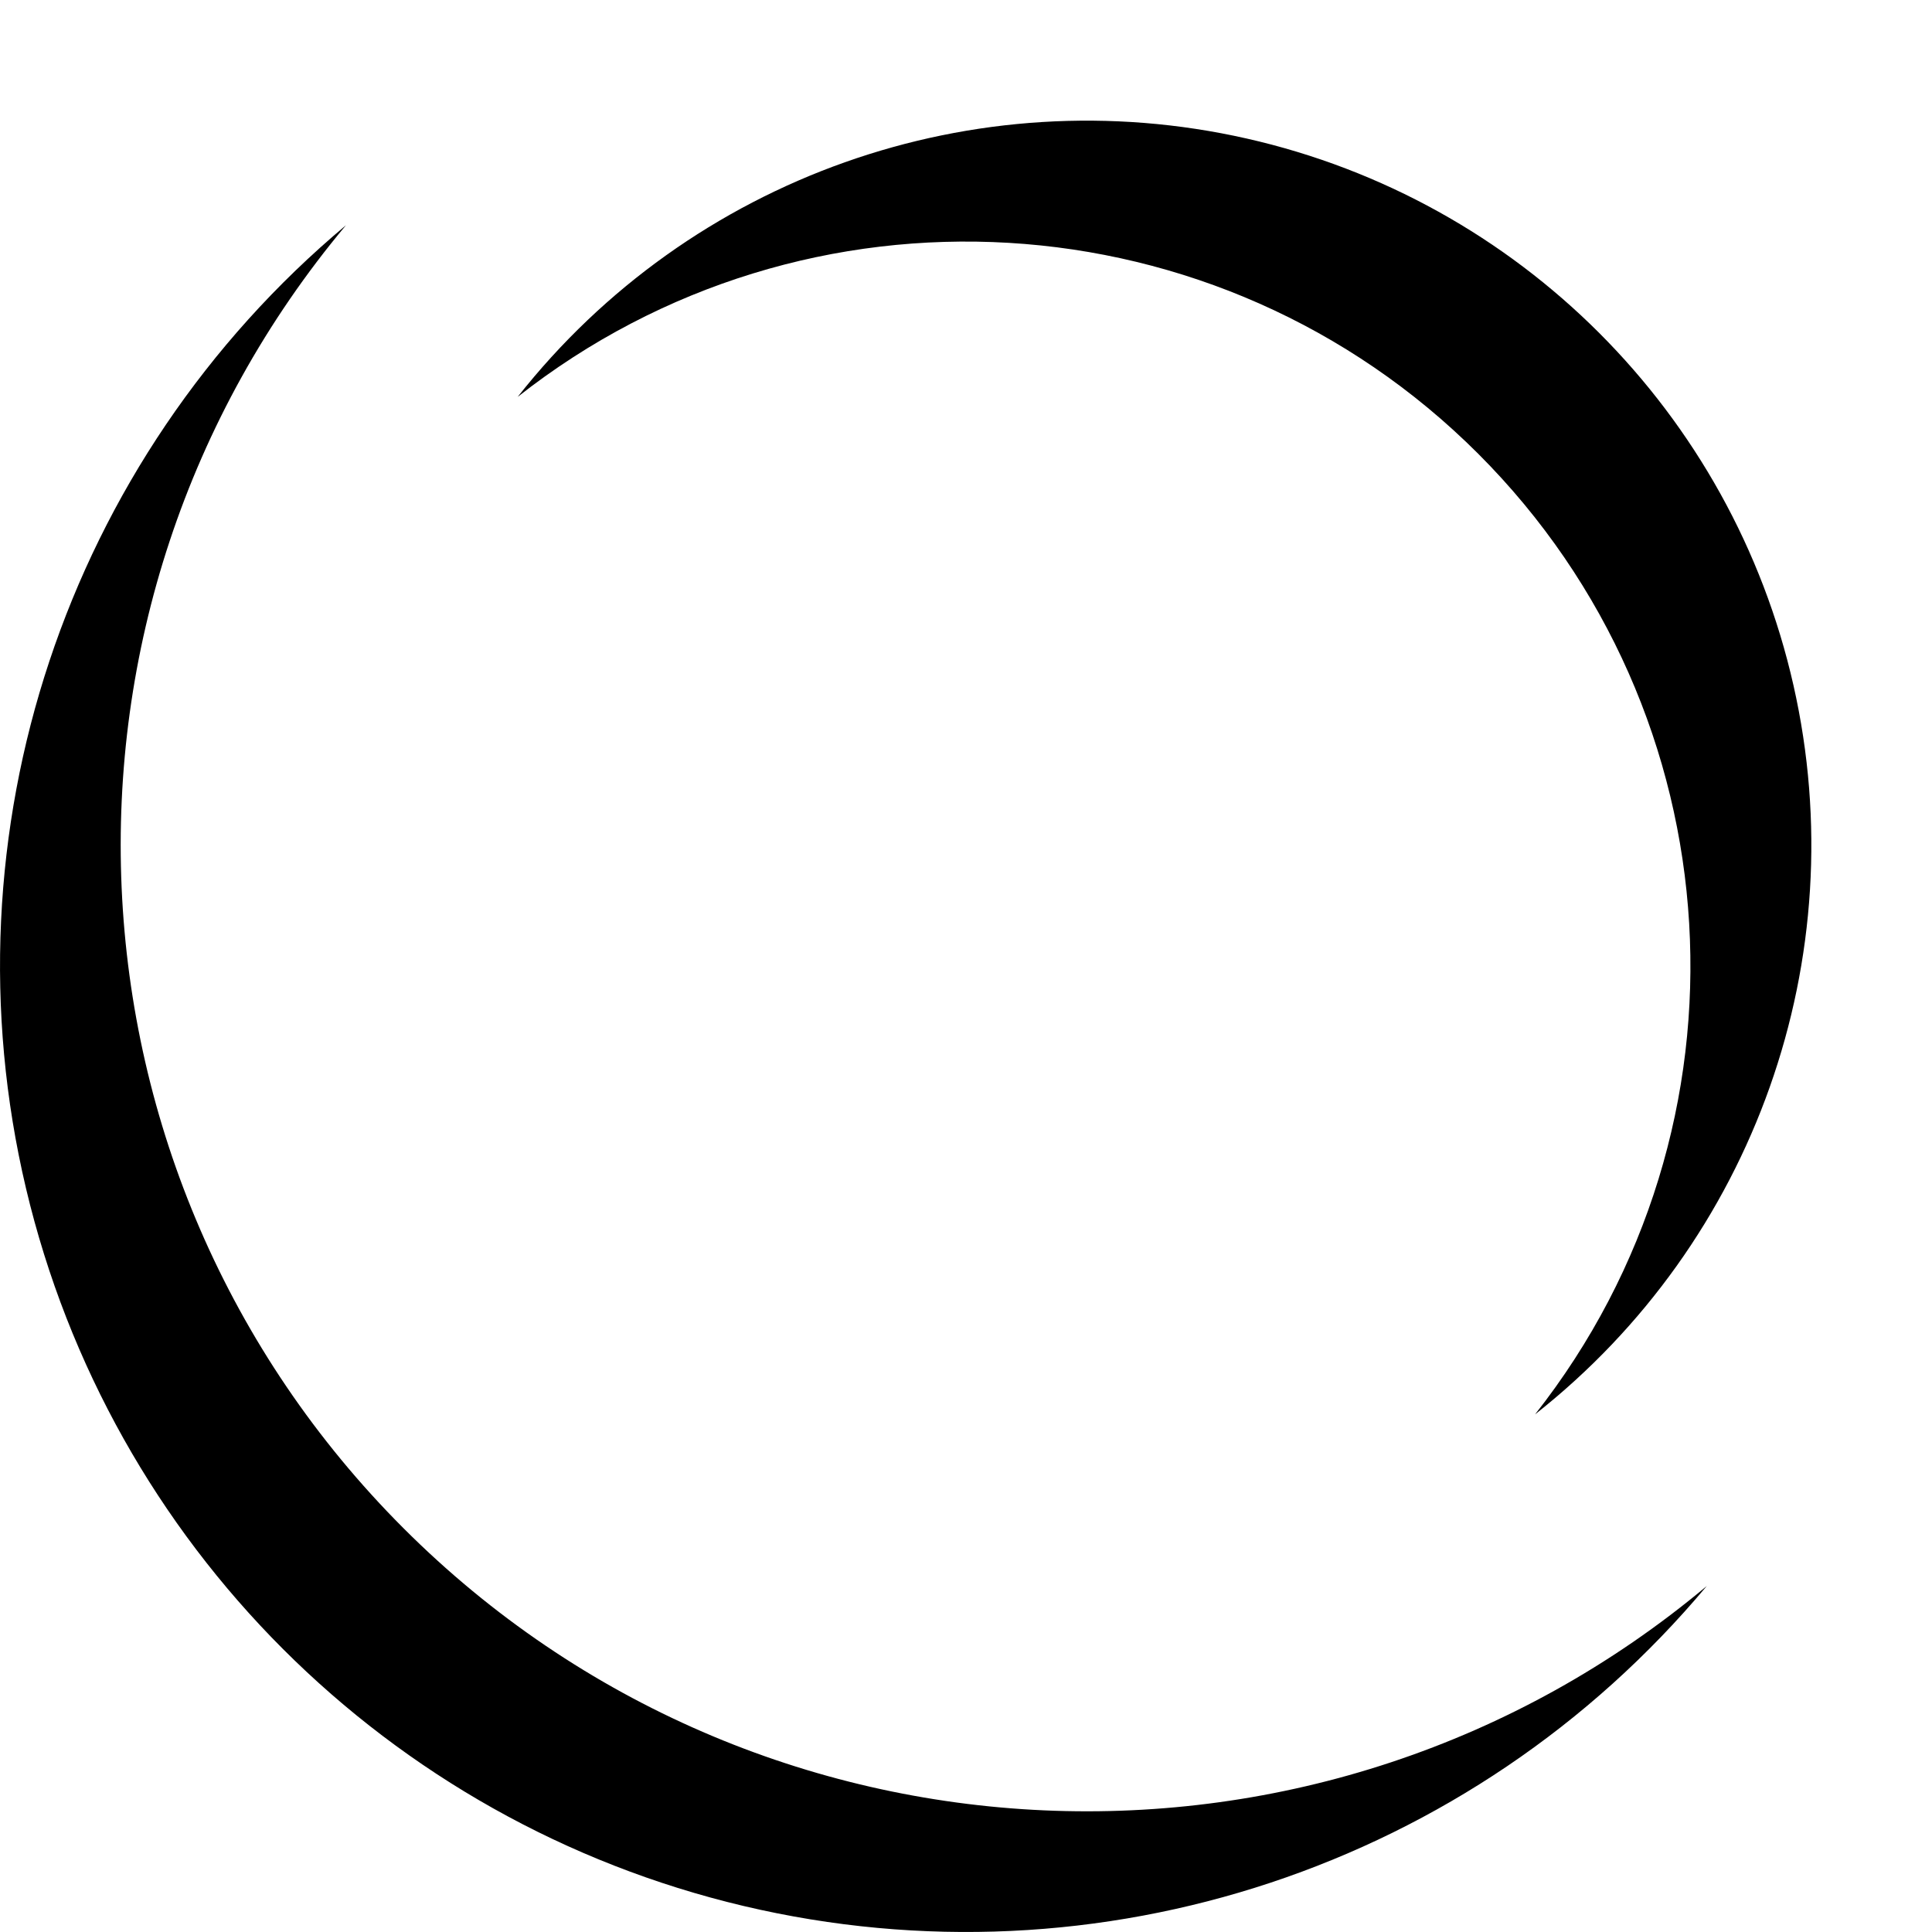
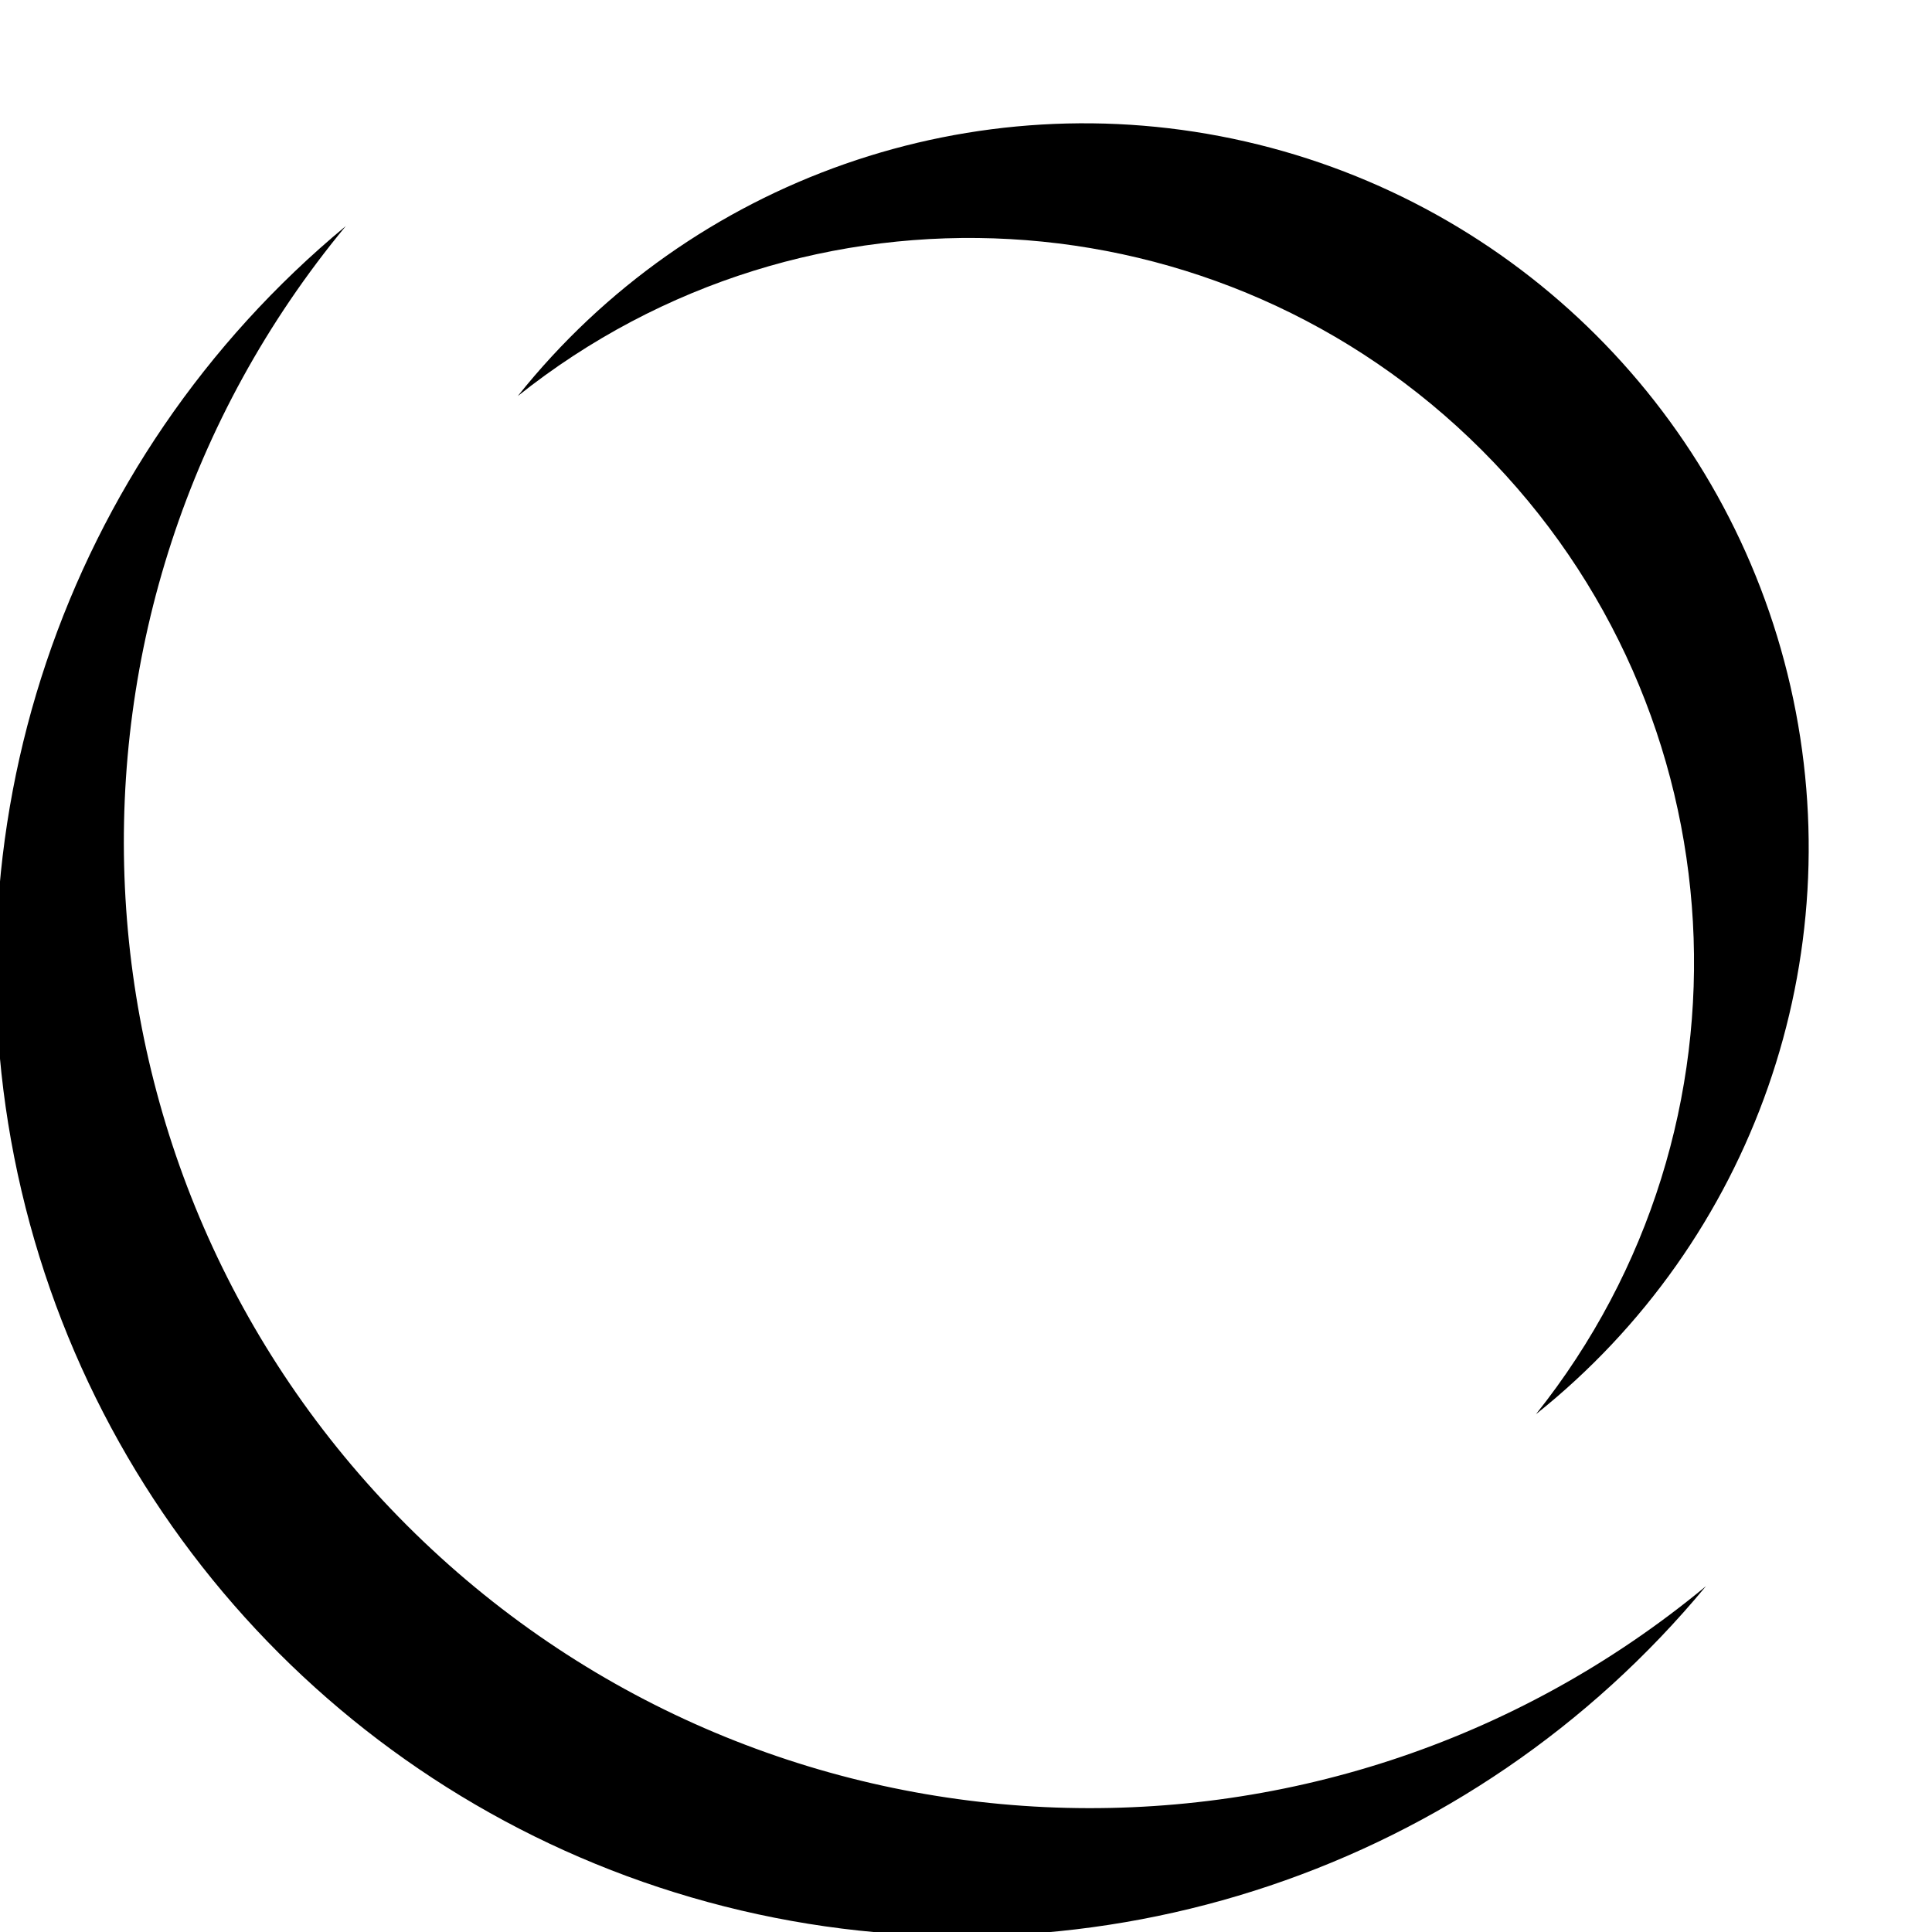
- <svg xmlns="http://www.w3.org/2000/svg" viewBox="0 0 64 64">
-   <path d="M 11.461 7.461         A 32 32 0 1 0 56.539 52.539         A 32 32 0 0 1 11.461 7.461" />
-   <path d="M 17.148 13.148         A 24 24 0 0 1 50.852 46.852         A 24 24 0 1 0 17.148 13.148" />
+ <svg xmlns="http://www.w3.org/2000/svg" viewBox="0 0 1 1">
+   <path stroke="none" fill="black" d="M 0.883 0.821 A 0.500 0.500 0 0 1 0.179 0.117 A 0.500 0.500 0 1 0 0.883 0.821" />
+   <path stroke="none" fill="black" d="M 0.795 0.732 A 0.375 0.375 0 1 0 0.268 0.205 A 0.375 0.375 0 0 1 0.795 0.732" />
</svg>
